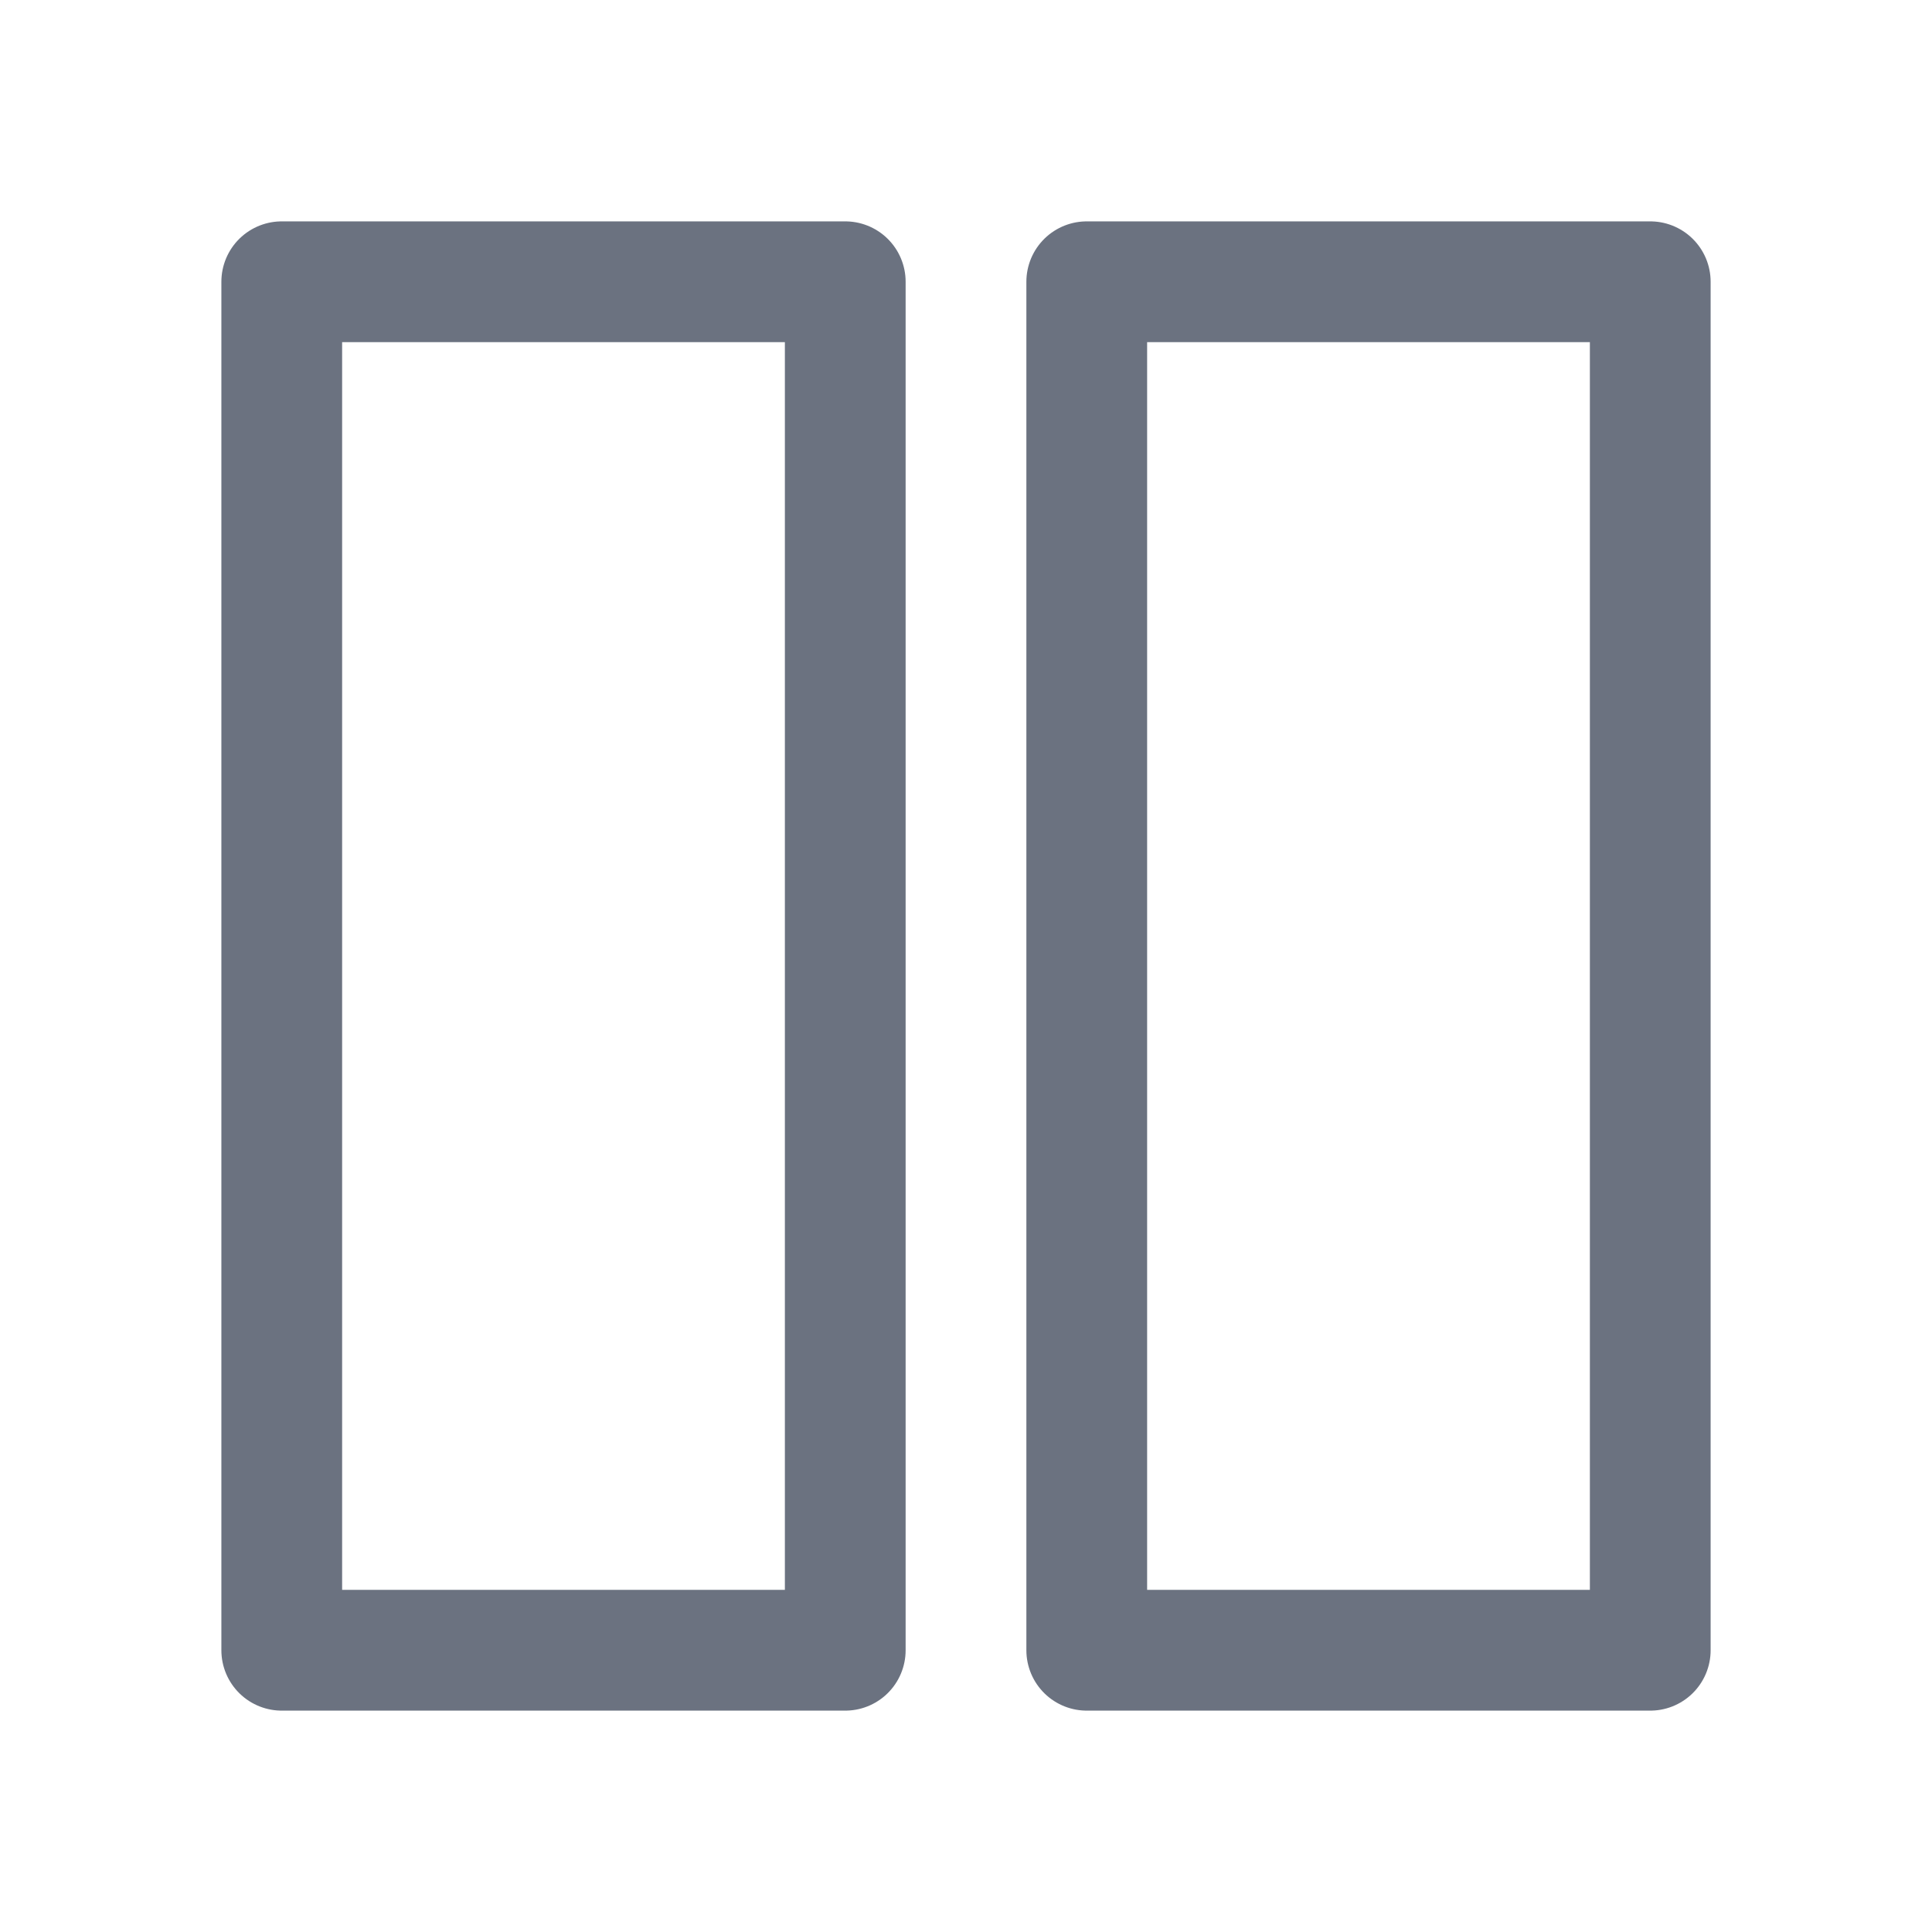
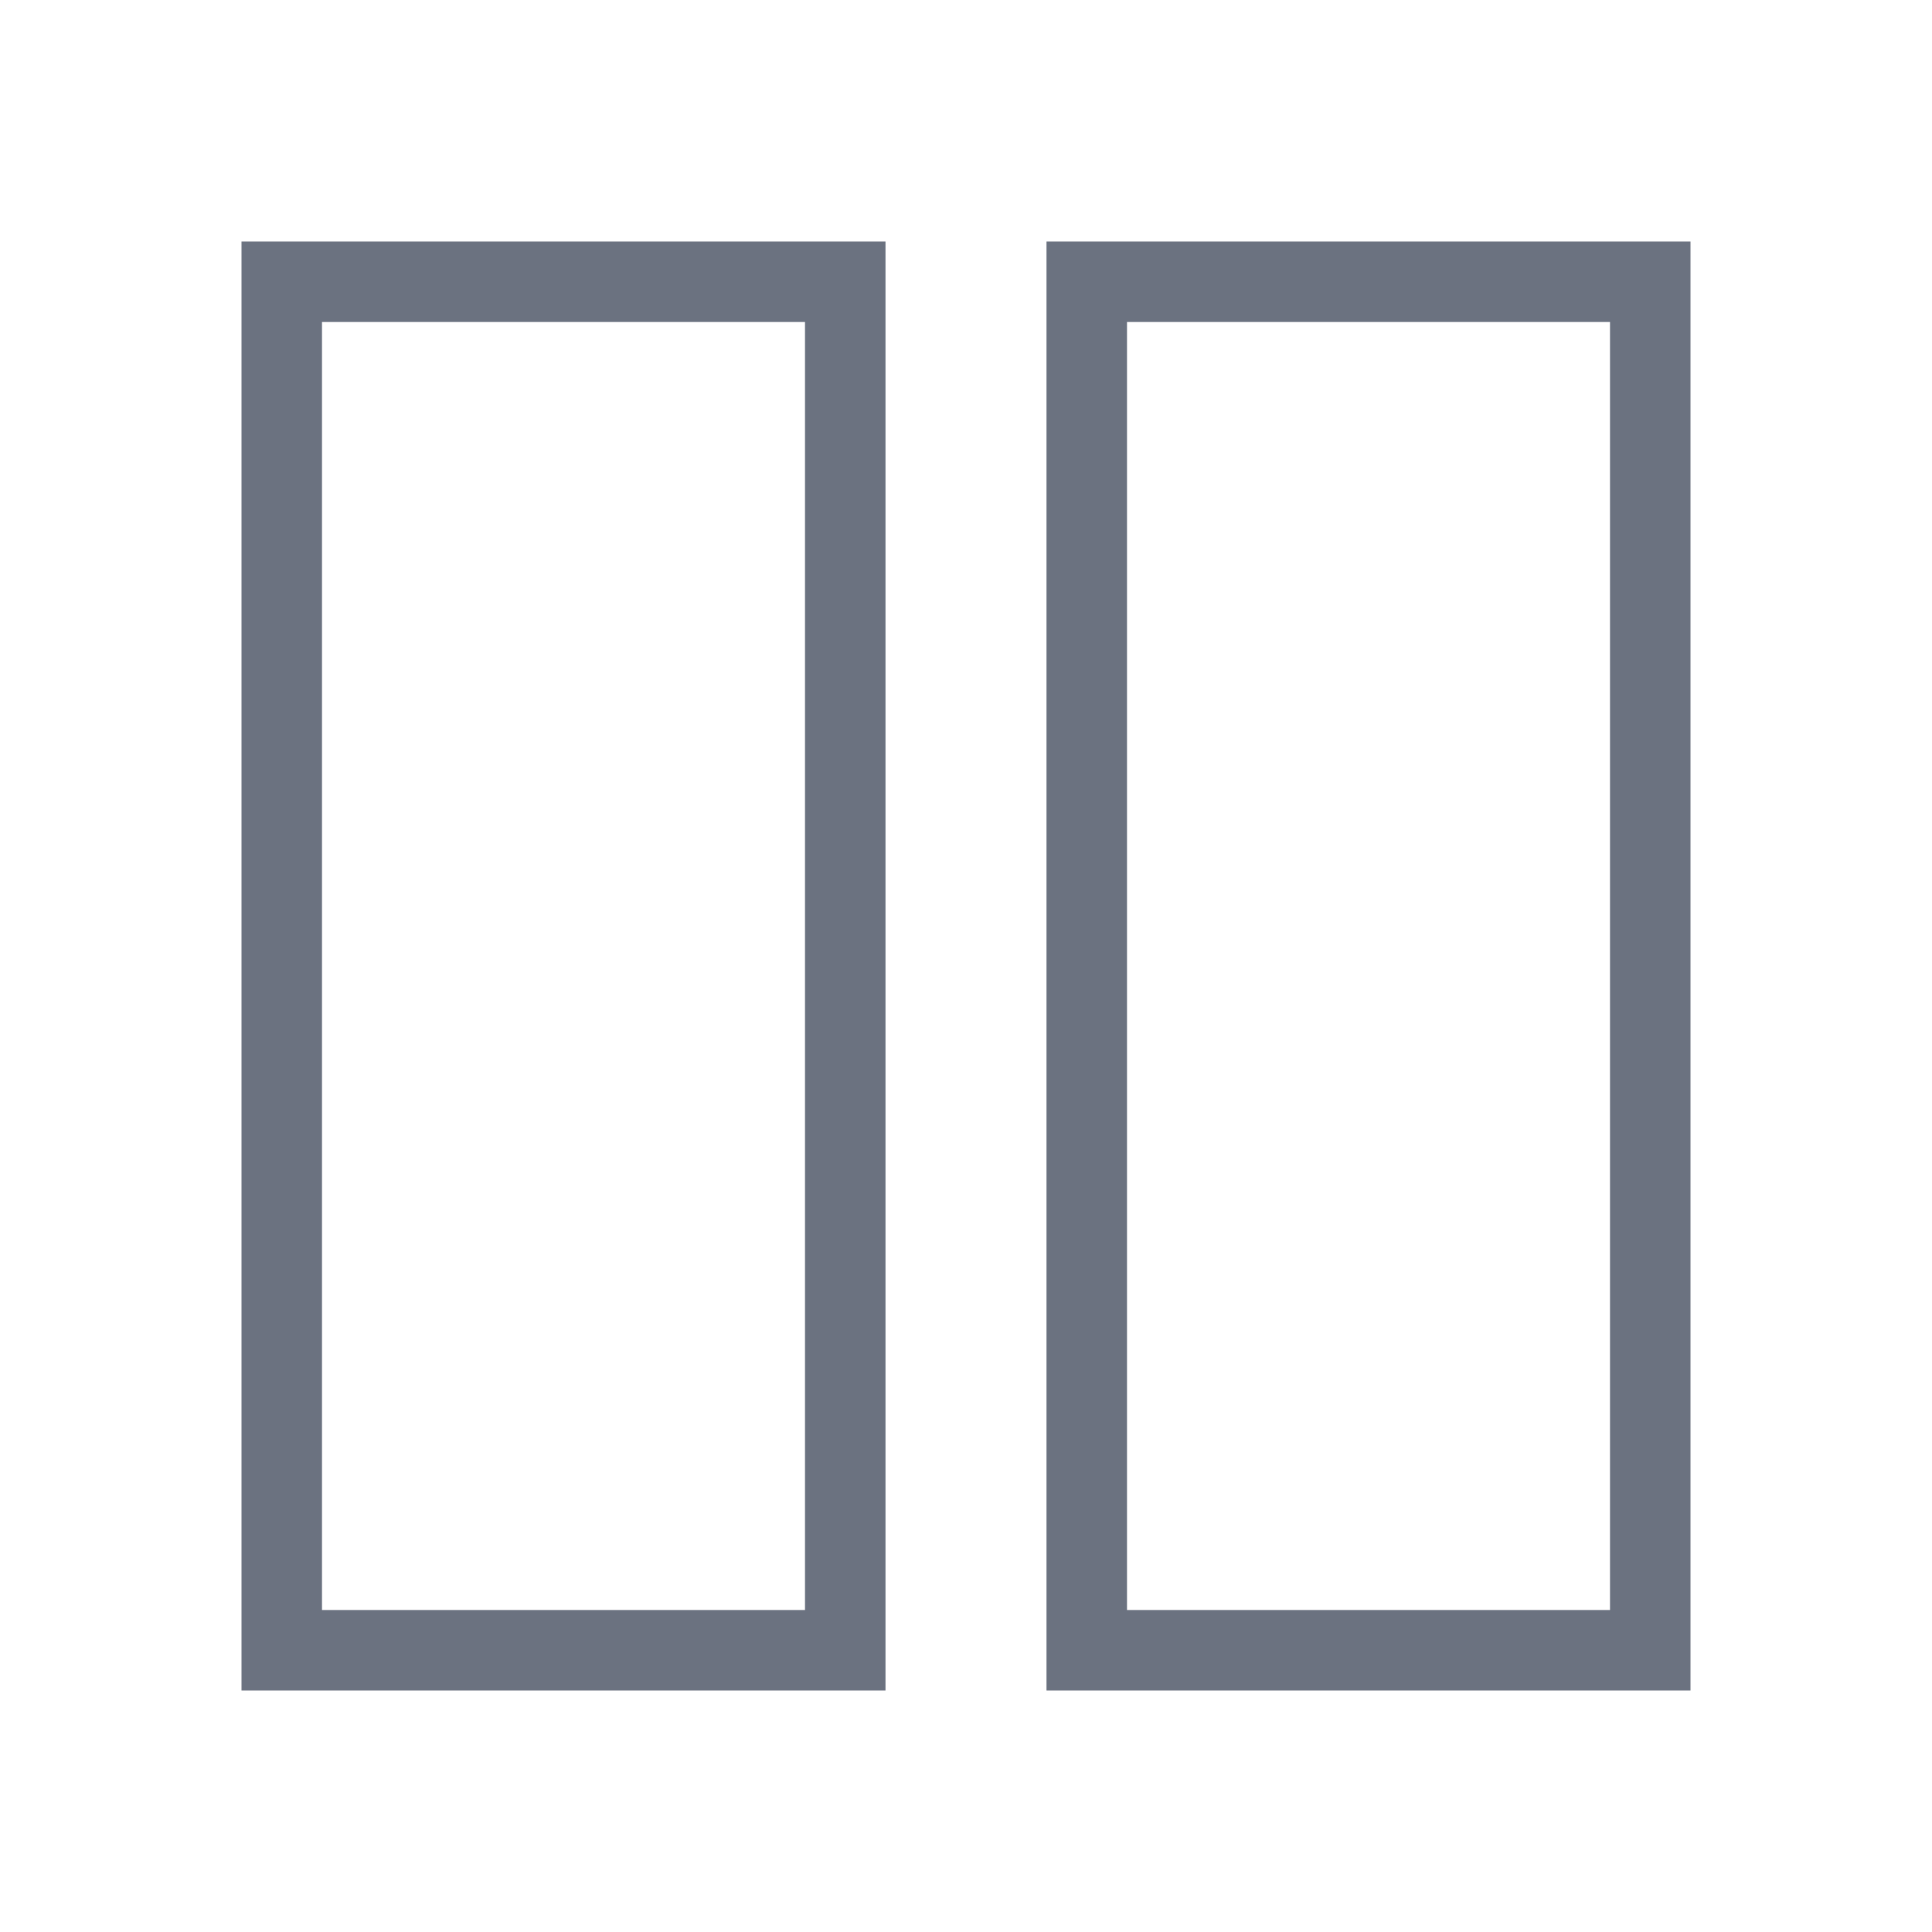
- <svg xmlns="http://www.w3.org/2000/svg" width="800px" height="800px" viewBox="0 0 24 24" fill="none" stroke="#6B7280">&lt;#6B7280 id="SVGRepo_b#6B7280Carrier" stroke-width="0"&gt;&lt;#6B7280 id="SVGRepo_tracerCarrier" stroke-linecap="round" stroke-linejoin="round"&gt;&lt;#6B7280 id="SVGRepo_iconCarrier"&gt; <path d="M3.5 3.5H10.5V20.5H3.5V3.5Z" stroke="#6B7280" stroke-width="1.5" stroke-linecap="round" stroke-linejoin="round" />
-   <path d="M13.5 3.5H20.5V20.5H13.5V3.5Z" stroke="#6B7280" stroke-width="1.5" stroke-linecap="round" stroke-linejoin="round" />
+ <svg xmlns="http://www.w3.org/2000/svg" width="800px" height="800px" viewBox="0 0 24 24" fill="none" stroke="#6B7280">&lt;#6B7280 id="SVGRepo_b#6B7280Carrier" strokewidth="0"&gt;&lt;#6B7280 id="SVGRepo_tracerCarrier" strokeLinecap="round" strokelinejoin="round"&gt;&lt;#6B7280 id="SVGRepo_iconCarrier"&gt; <path d="M3.5 3.5H10.5V20.5H3.5V3.5Z" stroke="#6B7280" strokewidth="1.5" strokeLinecap="round" strokelinejoin="round" />
+   <path d="M13.5 3.5H20.5V20.5H13.5V3.5Z" stroke="#6B7280" strokewidth="1.5" strokeLinecap="round" strokelinejoin="round" />
</svg>
